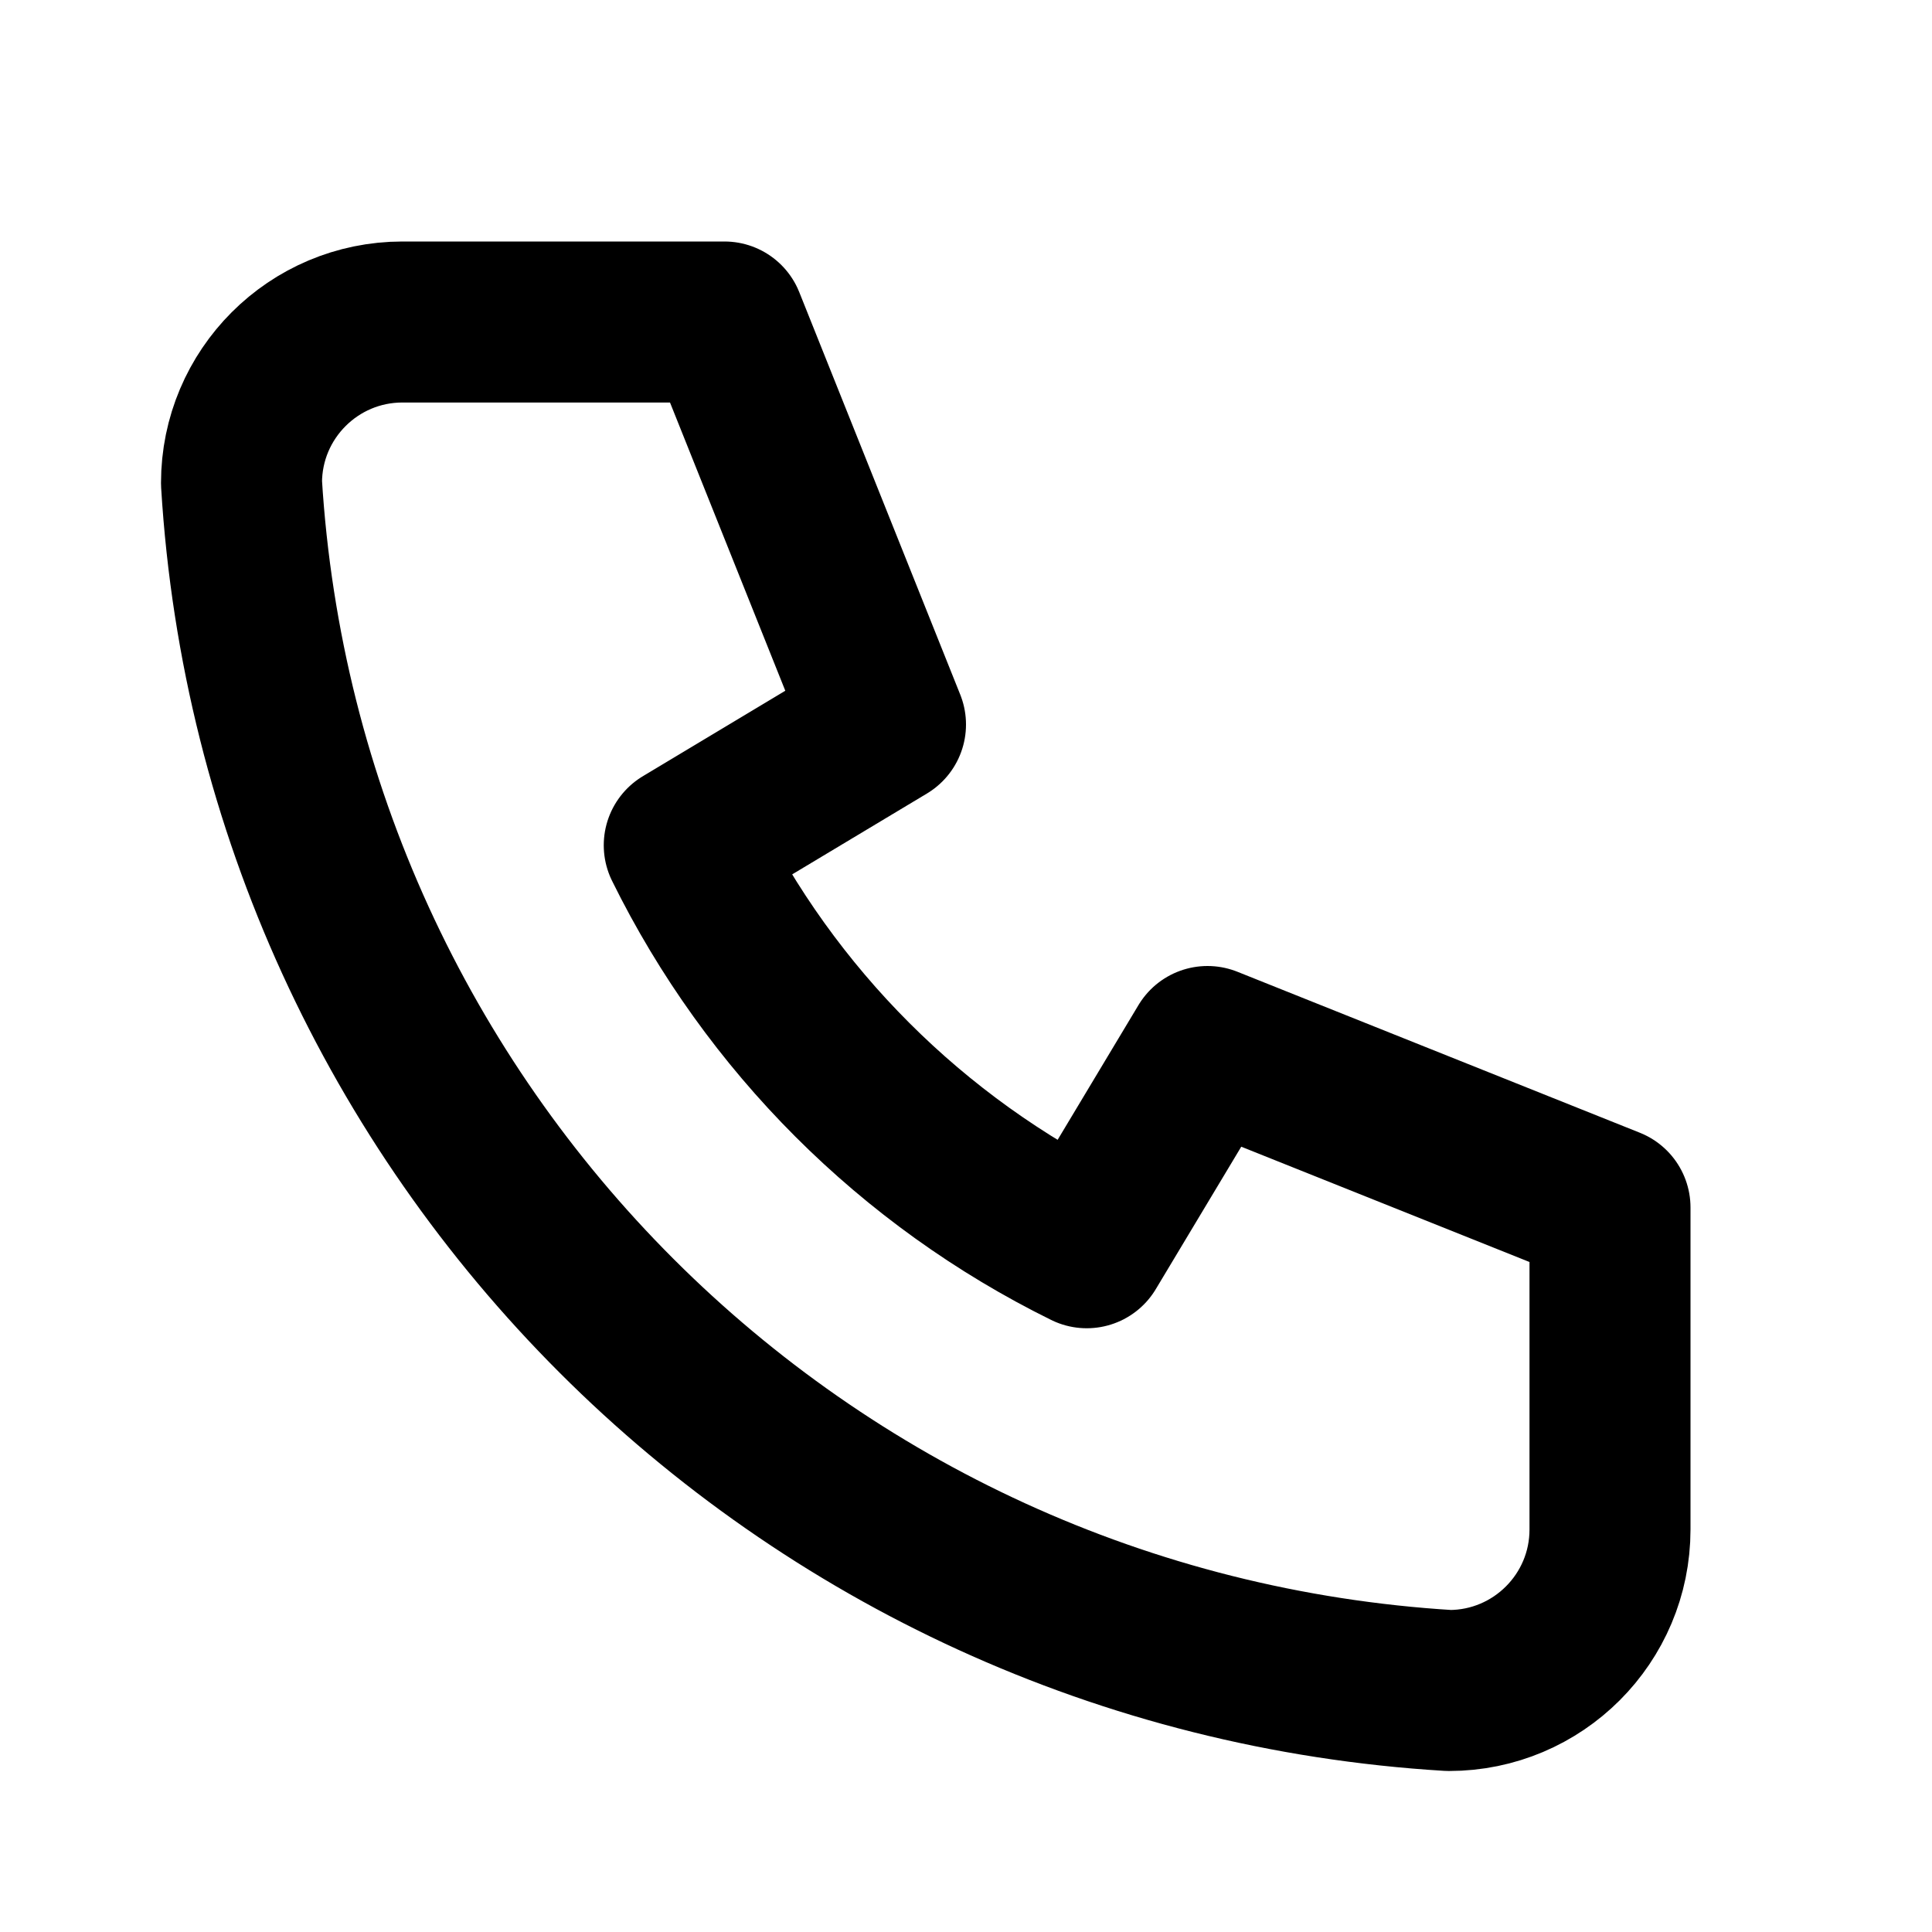
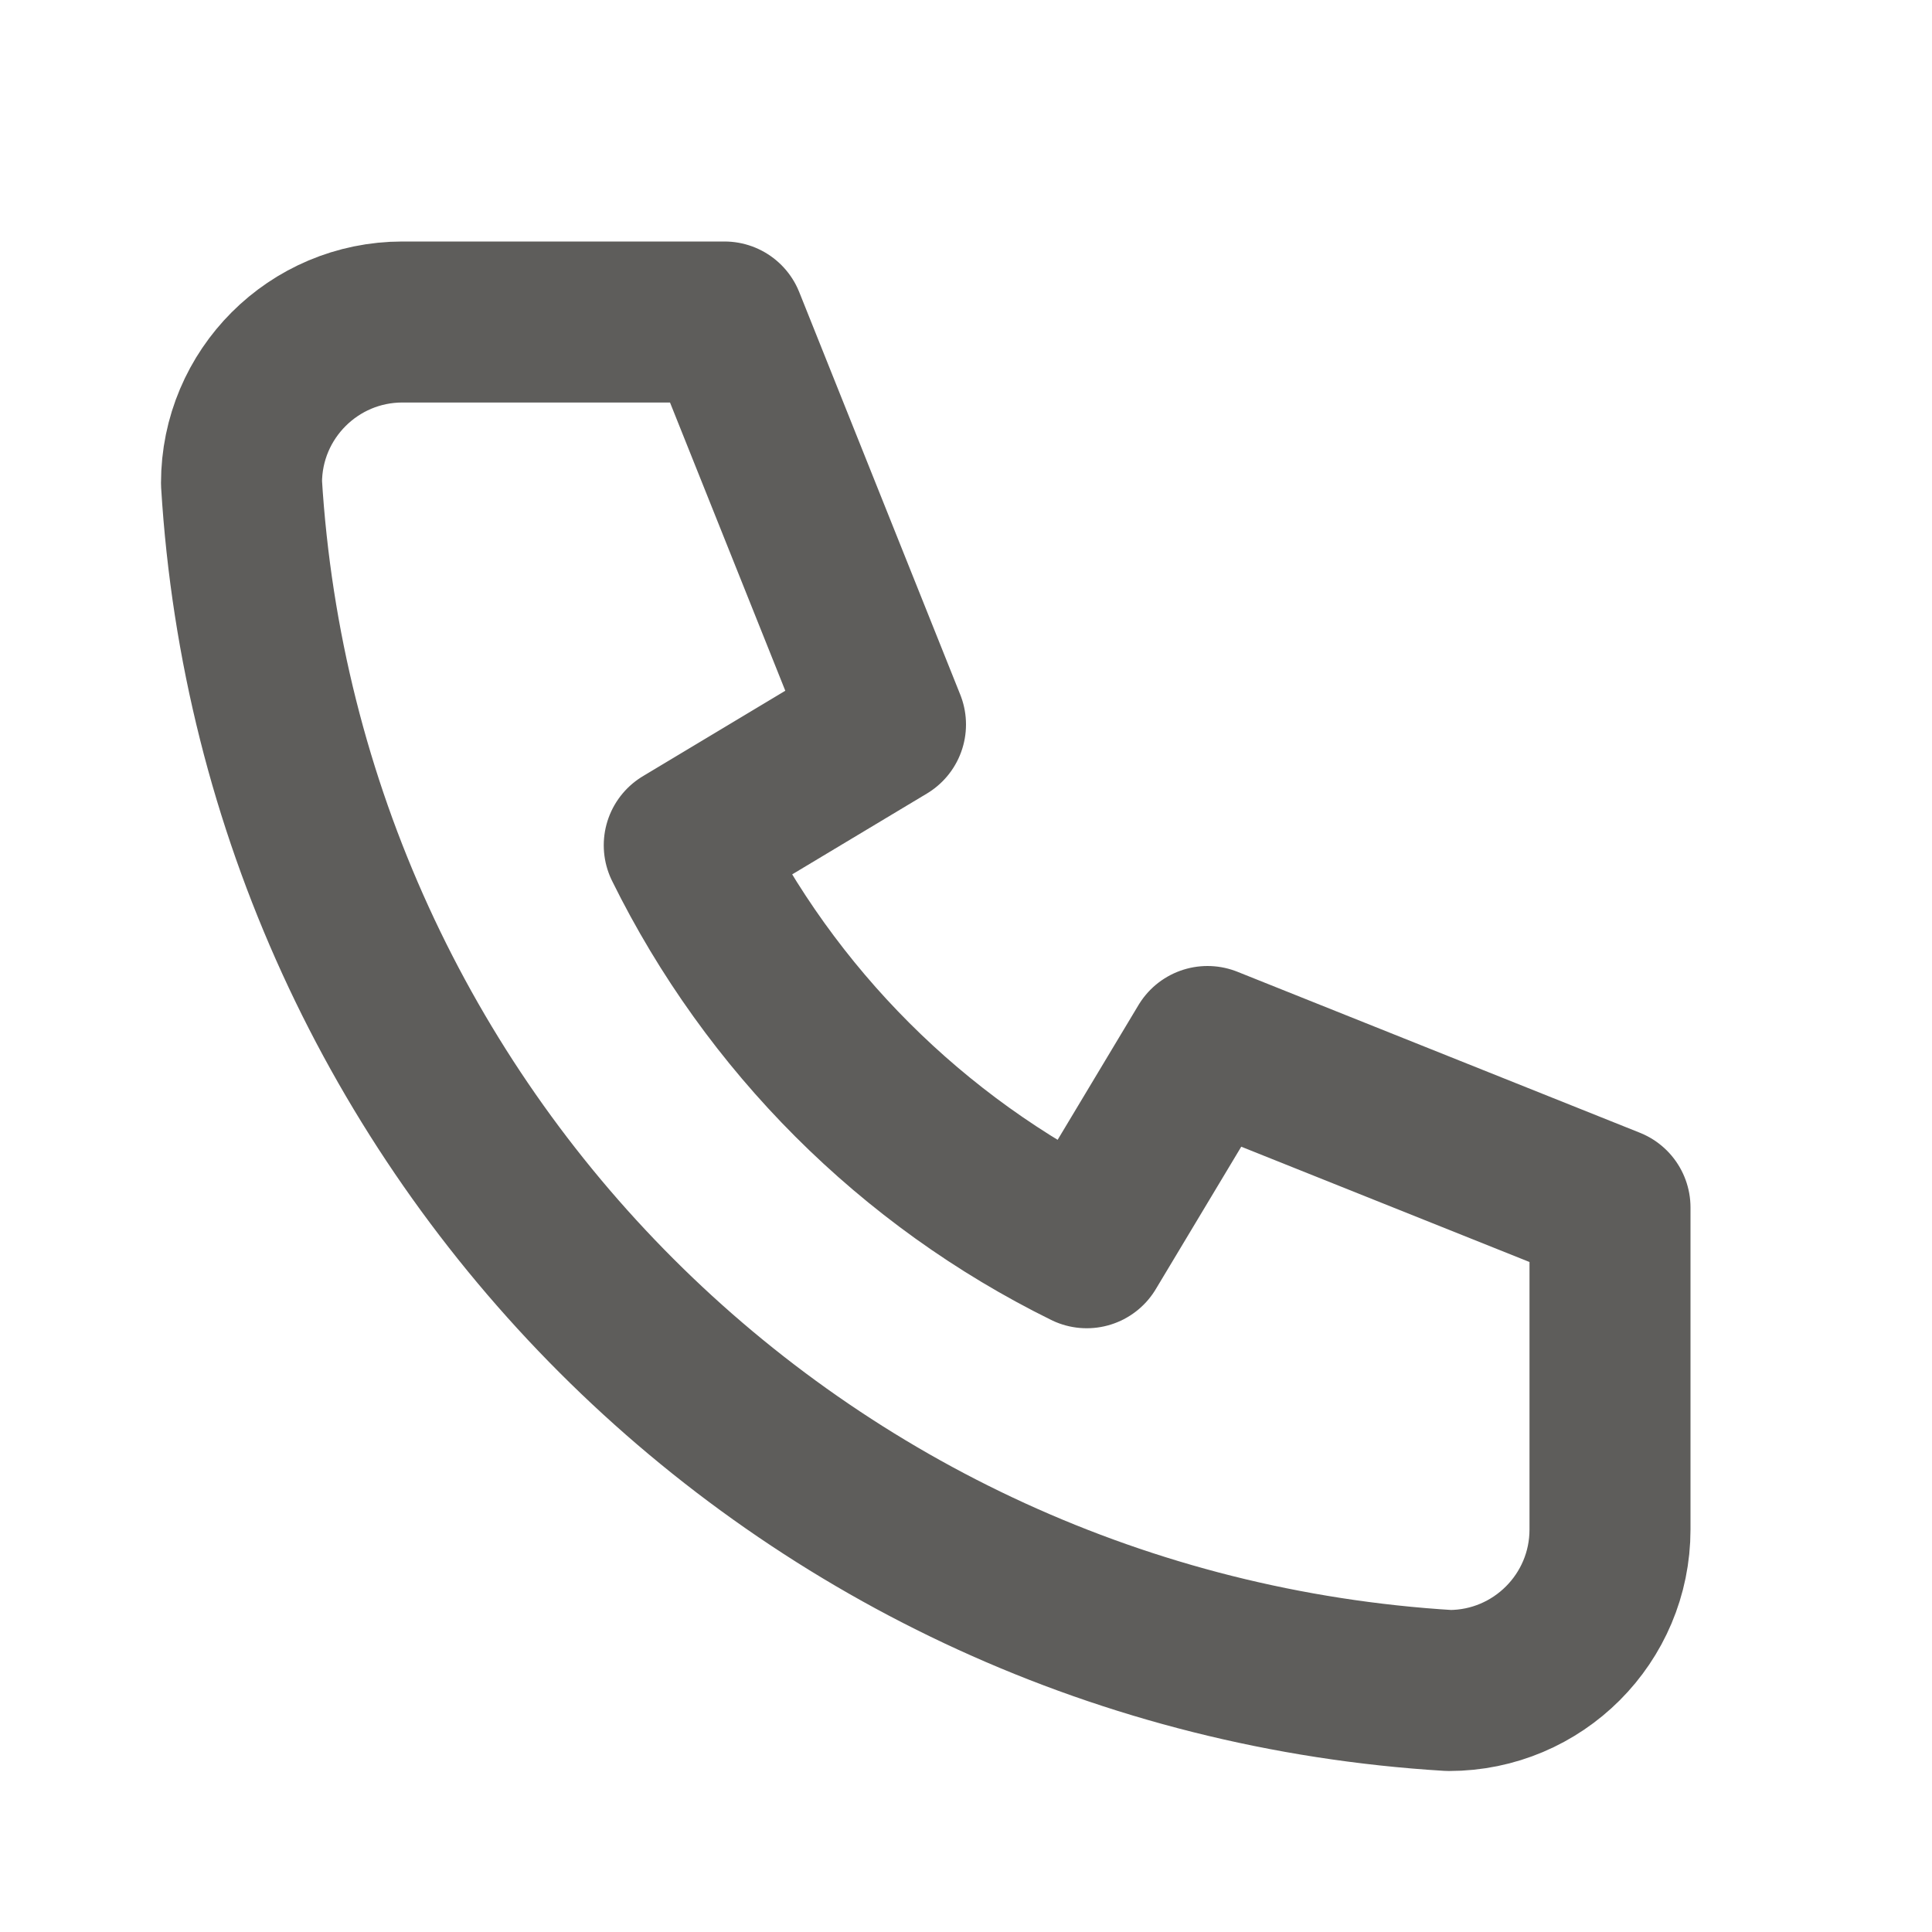
- <svg xmlns="http://www.w3.org/2000/svg" class="icon icon-tabler icon-tabler-phone" width="24" height="24" viewBox="0 0 24 24" stroke-width="2" stroke="currentColor" fill="none" stroke-linecap="round" stroke-linejoin="round">
+ <svg xmlns="http://www.w3.org/2000/svg" class="icon icon-tabler icon-tabler-phone" width="24" height="24" viewBox="0 0 24 24" stroke-width="2" stroke="#5E5D5B" fill="none" stroke-linecap="round" stroke-linejoin="round">
  <path stroke="none" d="M0 0h24v24H0z" fill="none" />
  <path d="M5 4h4l2 5l-2.5 1.5a11 11 0 0 0 5 5l1.5 -2.5l5 2v4a2 2 0 0 1 -2 2a16 16 0 0 1 -15 -15a2 2 0 0 1 2 -2" />
</svg>
